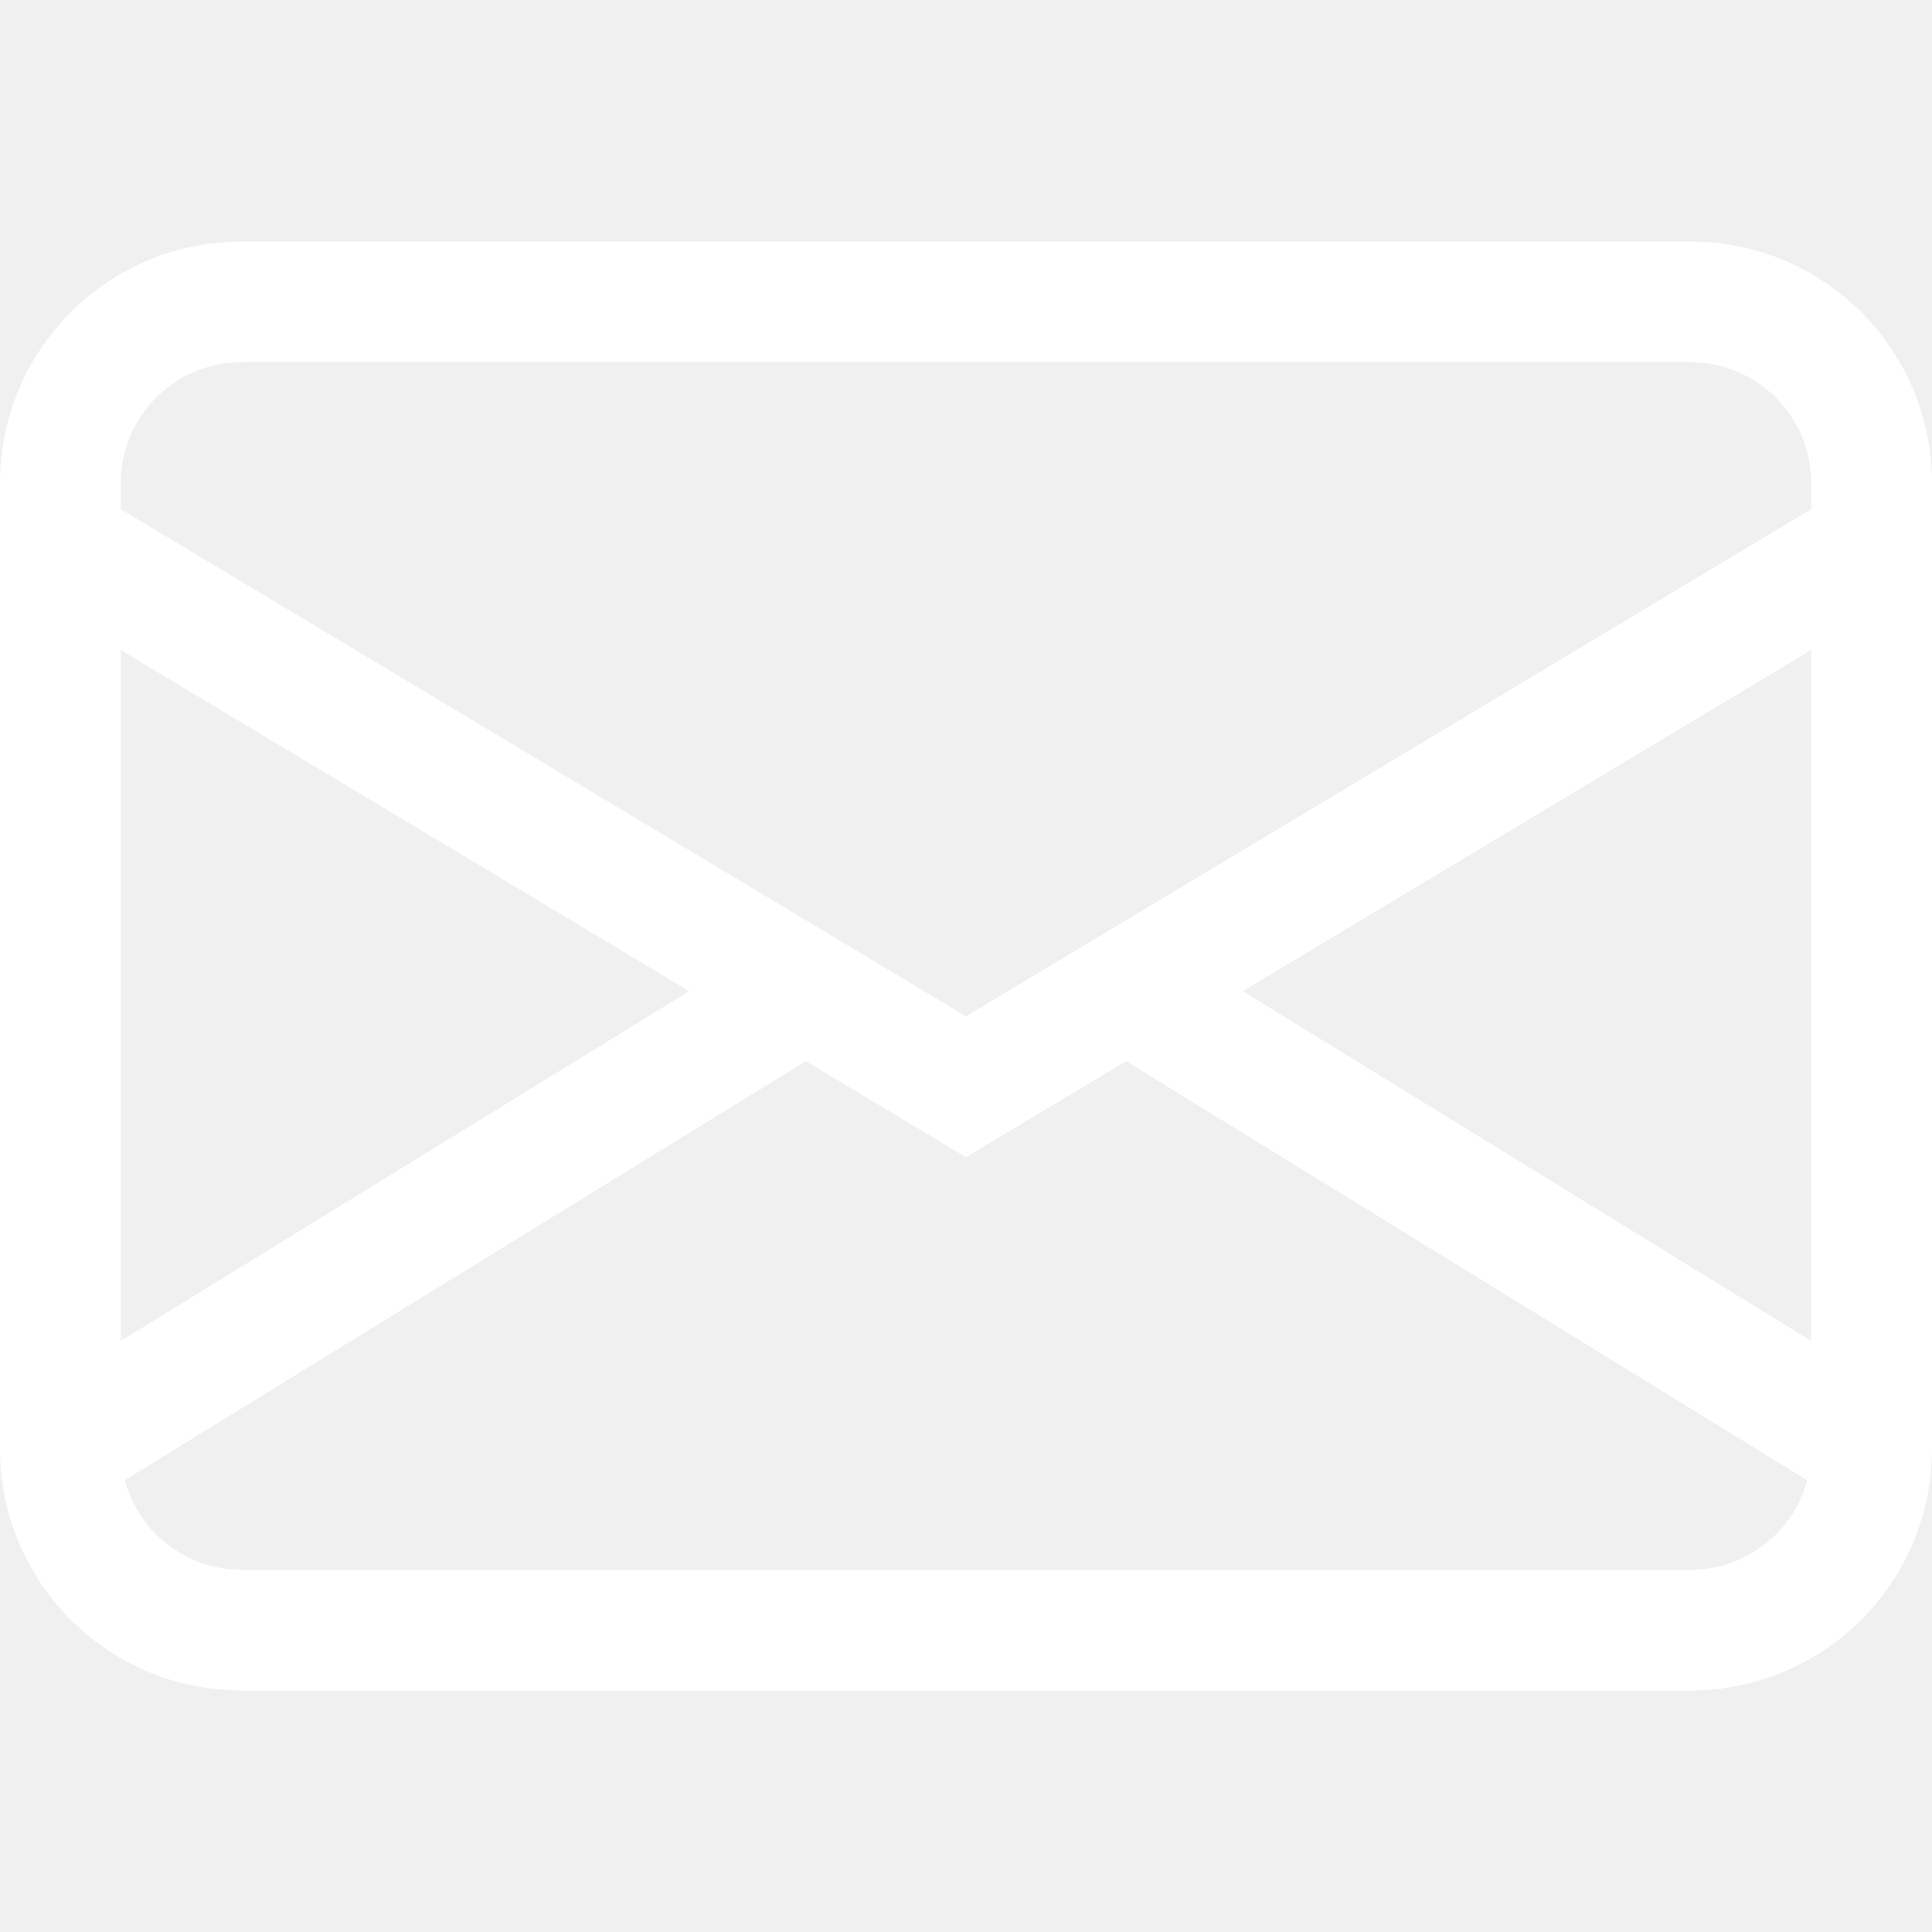
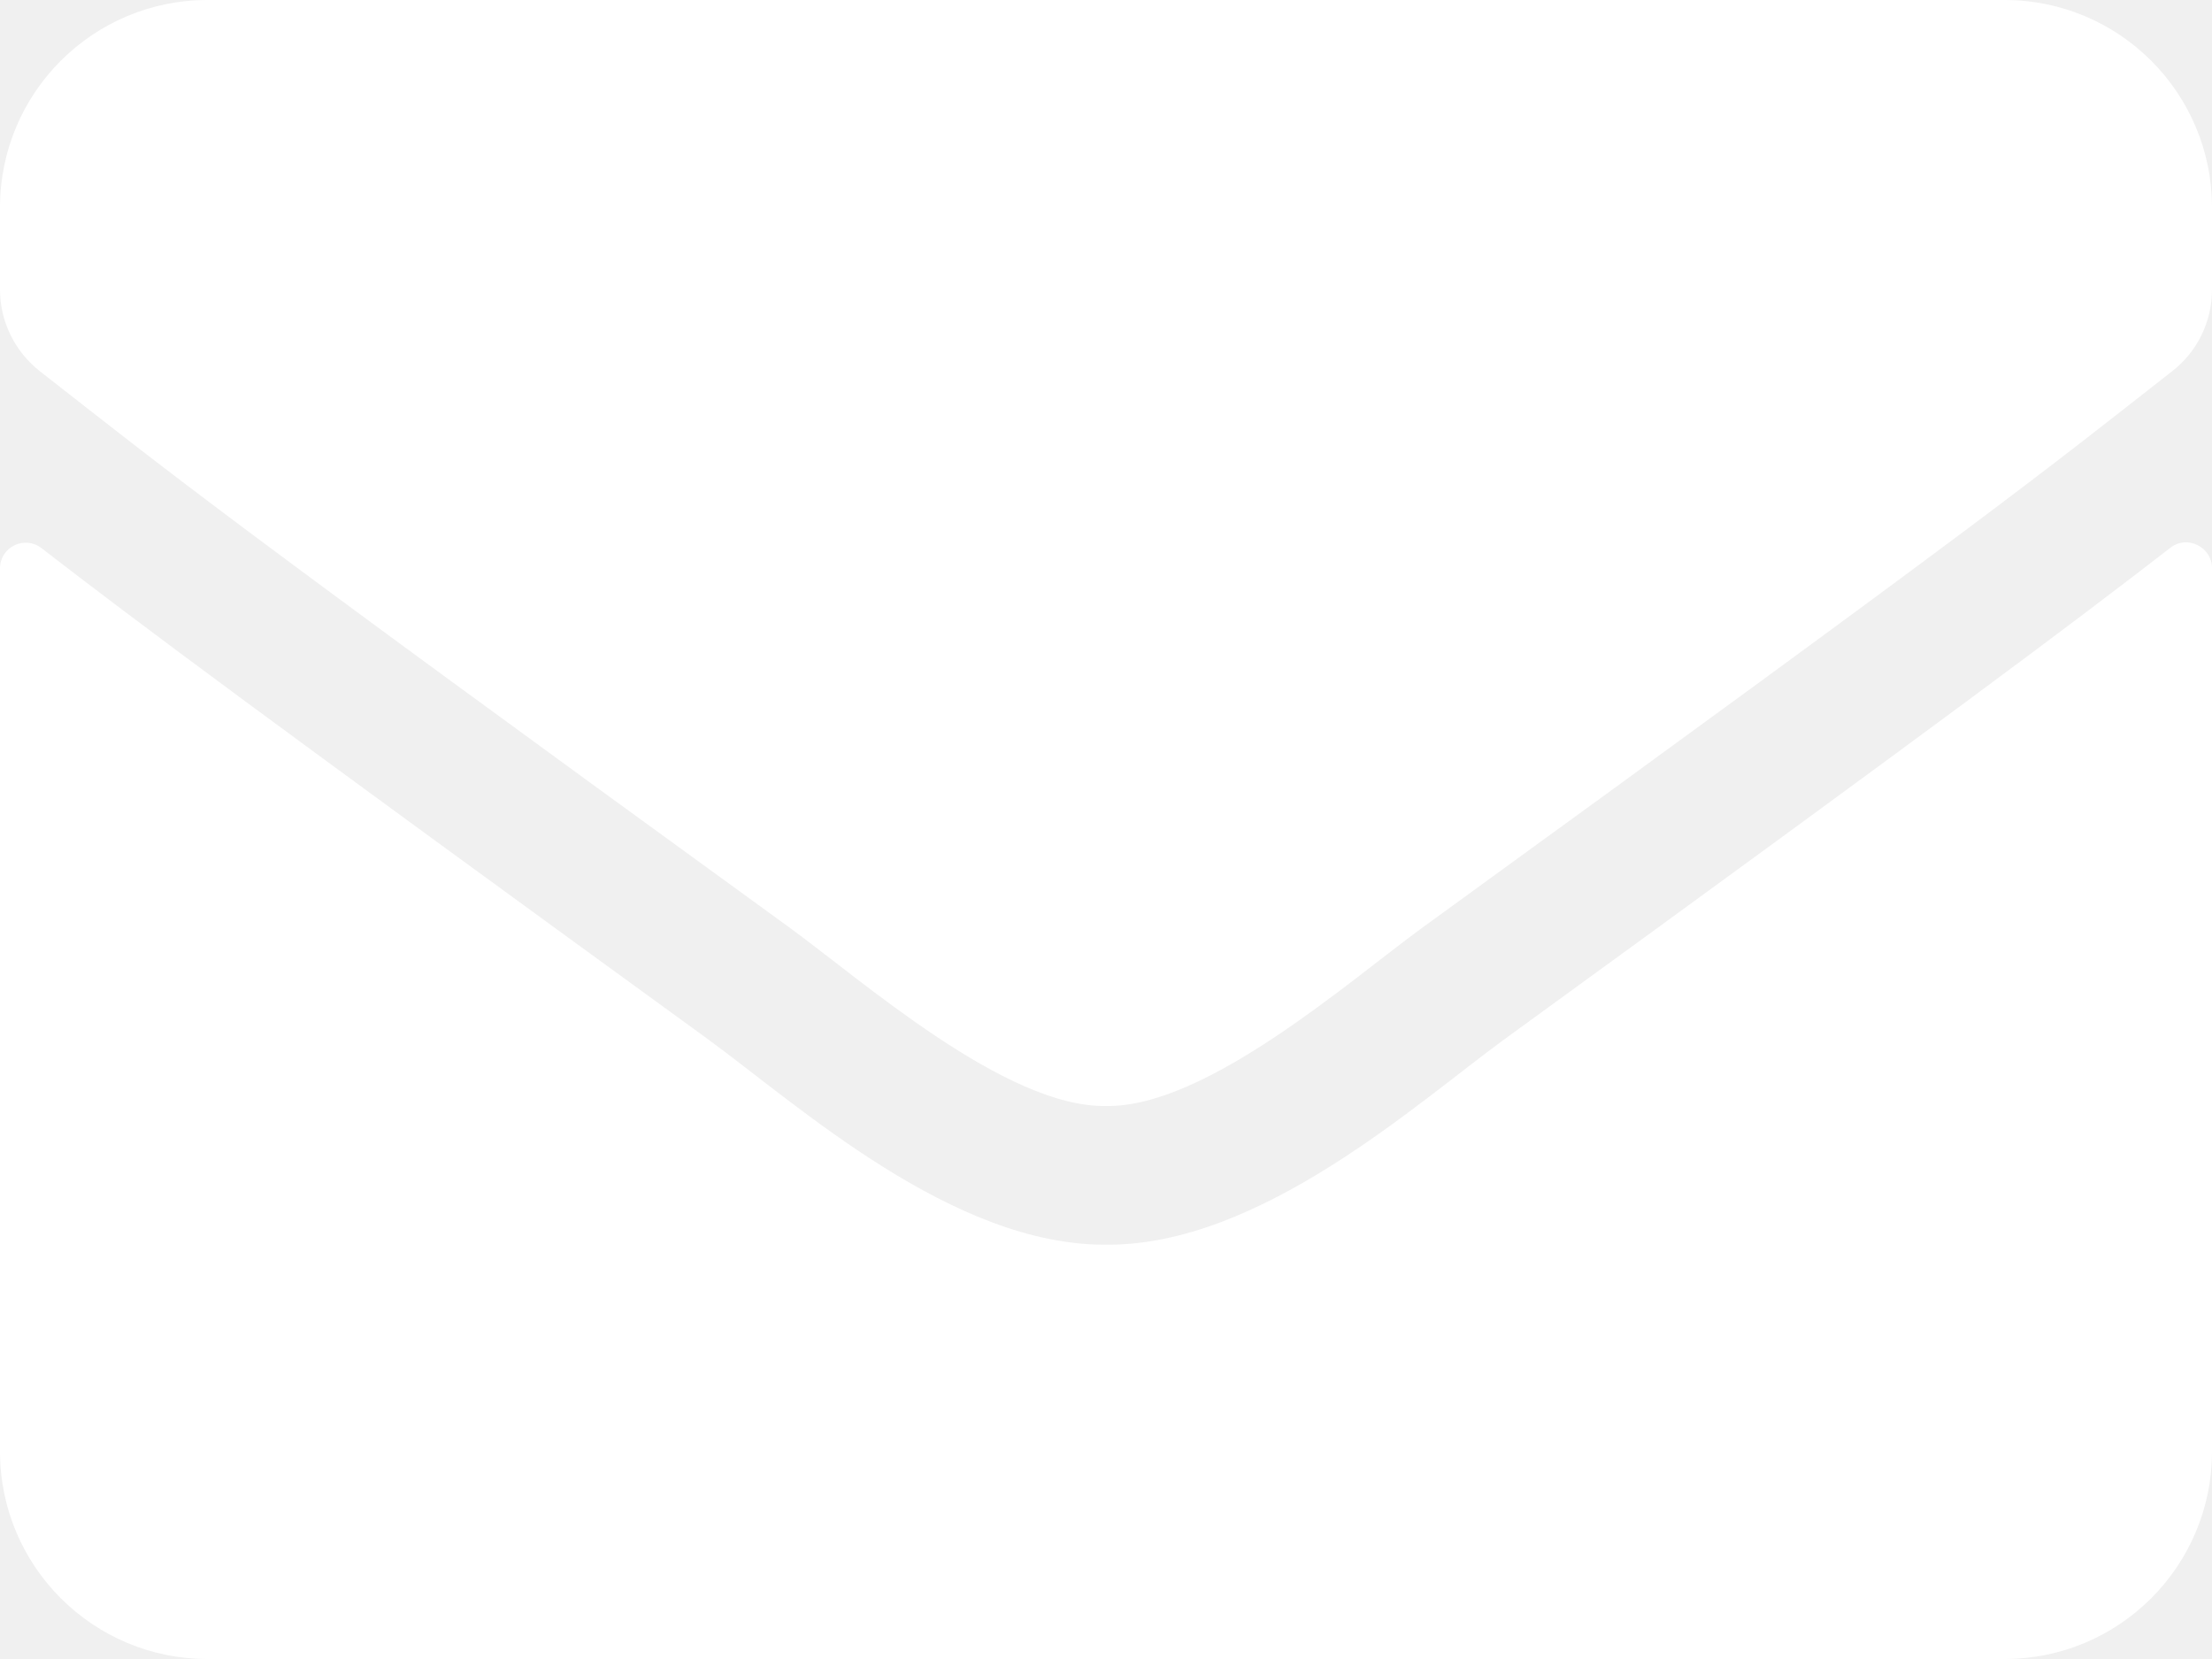
- <svg xmlns="http://www.w3.org/2000/svg" width="10" height="10" fill="#fff" class="bi bi-envelope" viewBox="0 0 16 16">
-   <path d="M0 4a2 2 0 0 1 2-2h12a2 2 0 0 1 2 2v8a2 2 0 0 1-2 2H2a2 2 0 0 1-2-2V4Zm2-1a1 1 0 0 0-1 1v.217l7 4.2 7-4.2V4a1 1 0 0 0-1-1H2Zm13 2.383-4.708 2.825L15 11.105V5.383Zm-.034 6.876-5.64-3.471L8 9.583l-1.326-.795-5.64 3.47A1 1 0 0 0 2 13h12a1 1 0 0 0 .966-.741ZM1 11.105l4.708-2.897L1 5.383v5.722Z" />
+ <svg xmlns="http://www.w3.org/2000/svg" xmlns:xlink="http://www.w3.org/1999/xlink" width="10px" height="7.5px" viewBox="0 0 10 7.5" version="1.1">
+   <defs>
+     <path d="M9.811,2.477 C9.887,2.416 10,2.473 10,2.568 L10,6.562 C10,7.08 9.58,7.5 9.062,7.5 L0.938,7.5 C0.42,7.5 0,7.08 0,6.562 L0,2.57 C0,2.473 0.111,2.418 0.189,2.479 C0.627,2.818 1.207,3.25 3.199,4.697 C3.611,4.998 4.307,5.631 5,5.627 C5.697,5.633 6.406,4.986 6.803,4.697 C8.795,3.25 9.373,2.816 9.811,2.477 Z M5,5 C5.453,5.008 6.105,4.43 6.434,4.191 C9.025,2.311 9.223,2.146 9.82,1.678 C9.934,1.59 10,1.453 10,1.309 L10,0.938 C10,0.42 9.58,0 9.062,0 L0.938,0 C0.42,0 0,0.42 0,0.938 L0,1.309 C0,1.453 0.066,1.588 0.18,1.678 C0.777,2.145 0.975,2.311 3.566,4.191 C3.895,4.43 4.547,5.008 5,5 Z" id="path-1" />
+   </defs>
+   <g id="SITE-2.0" stroke="none" stroke-width="1" fill="none" fill-rule="evenodd">
+     <g id="Pos-(Blue)" transform="translate(-1078, -373.25)">
+       <g id="Group-4" transform="translate(0, 81)">
+         <g id="Stacked-Group-3" transform="translate(313, 80)">
+           <g id="Stacked-Group-3" transform="translate(0, 204)">
+             <g id="Stacked-Group" transform="translate(638, 0)">
+               <g id="Padding-Group-4" transform="translate(120, 0)">
+                 <g id="Brands/instagram" transform="translate(7, 8.25)">
+                   <mask id="mask-2" fill="white">
+                     <use xlink:href="#path-1" />
+                   </mask>
+                   <g id="Mask" />
+                   <g id="🎨-color" mask="url(#mask-2)" fill="#FFFFFF">
+                     <g transform="translate(0, -1.25)" id="White">
+                       <rect x="0" y="0" width="10" height="10" />
+                     </g>
+                   </g>
+                 </g>
+               </g>
+             </g>
+           </g>
+         </g>
+       </g>
+     </g>
+   </g>
</svg>
